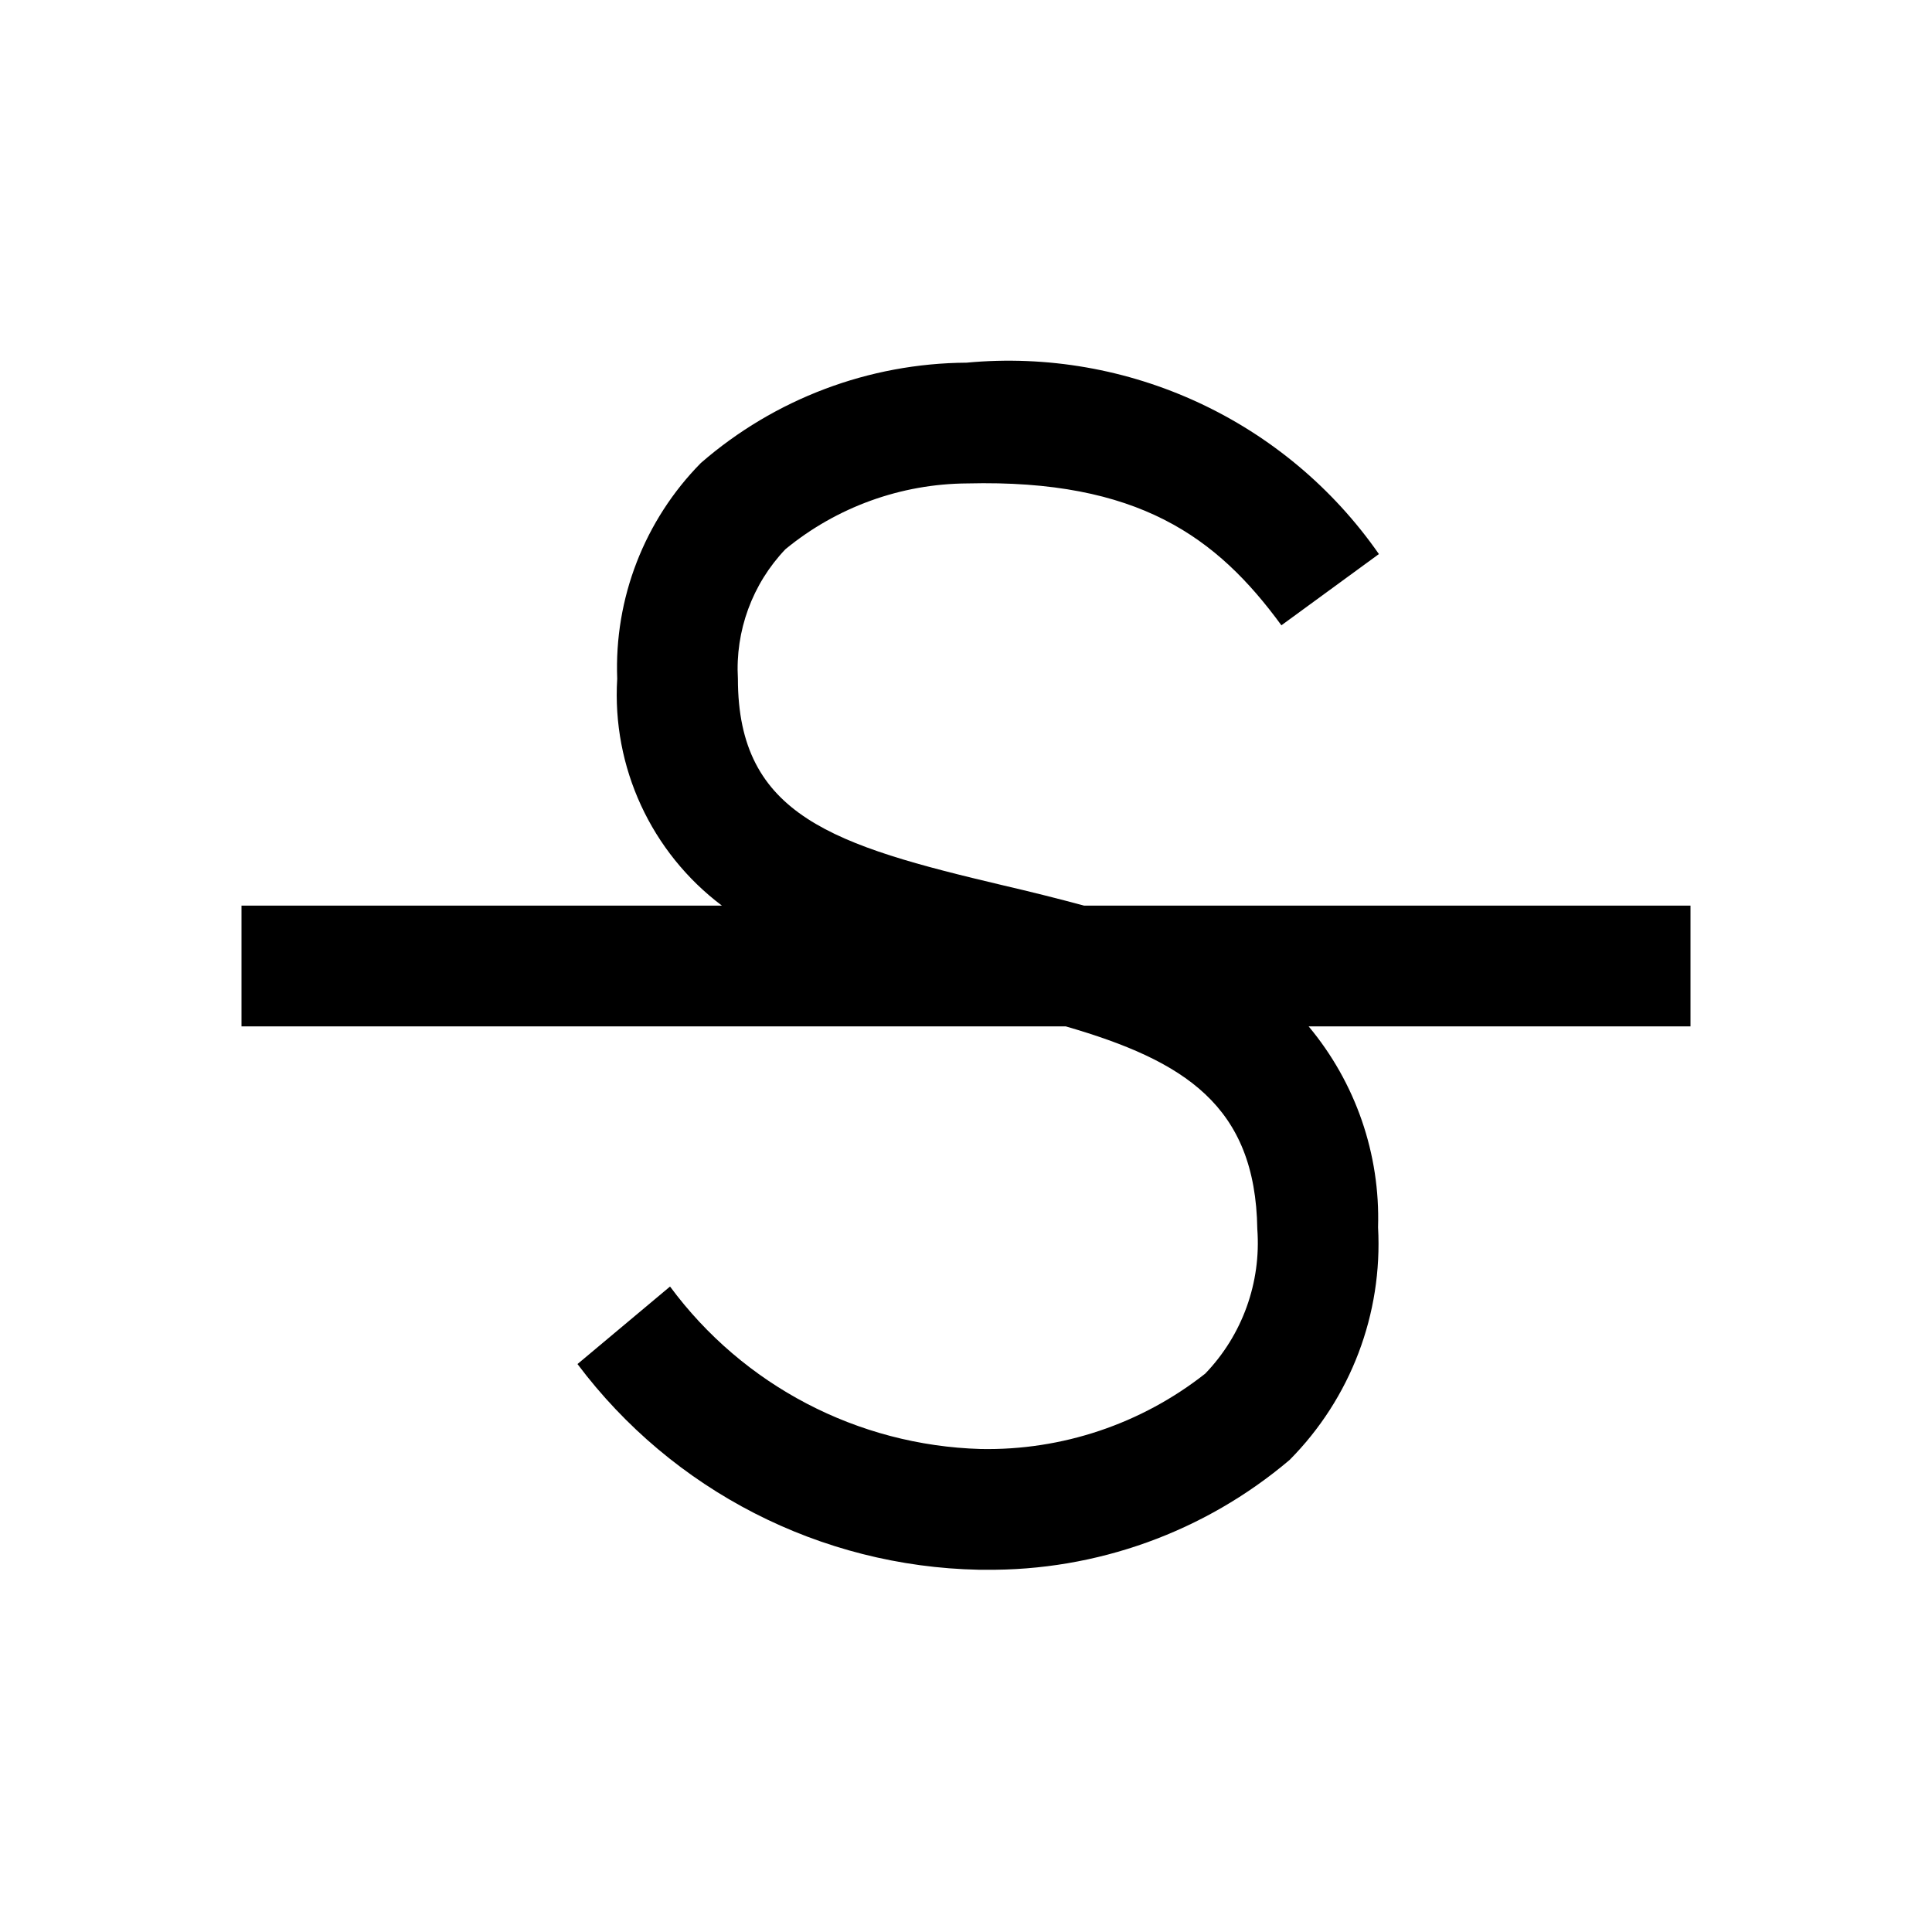
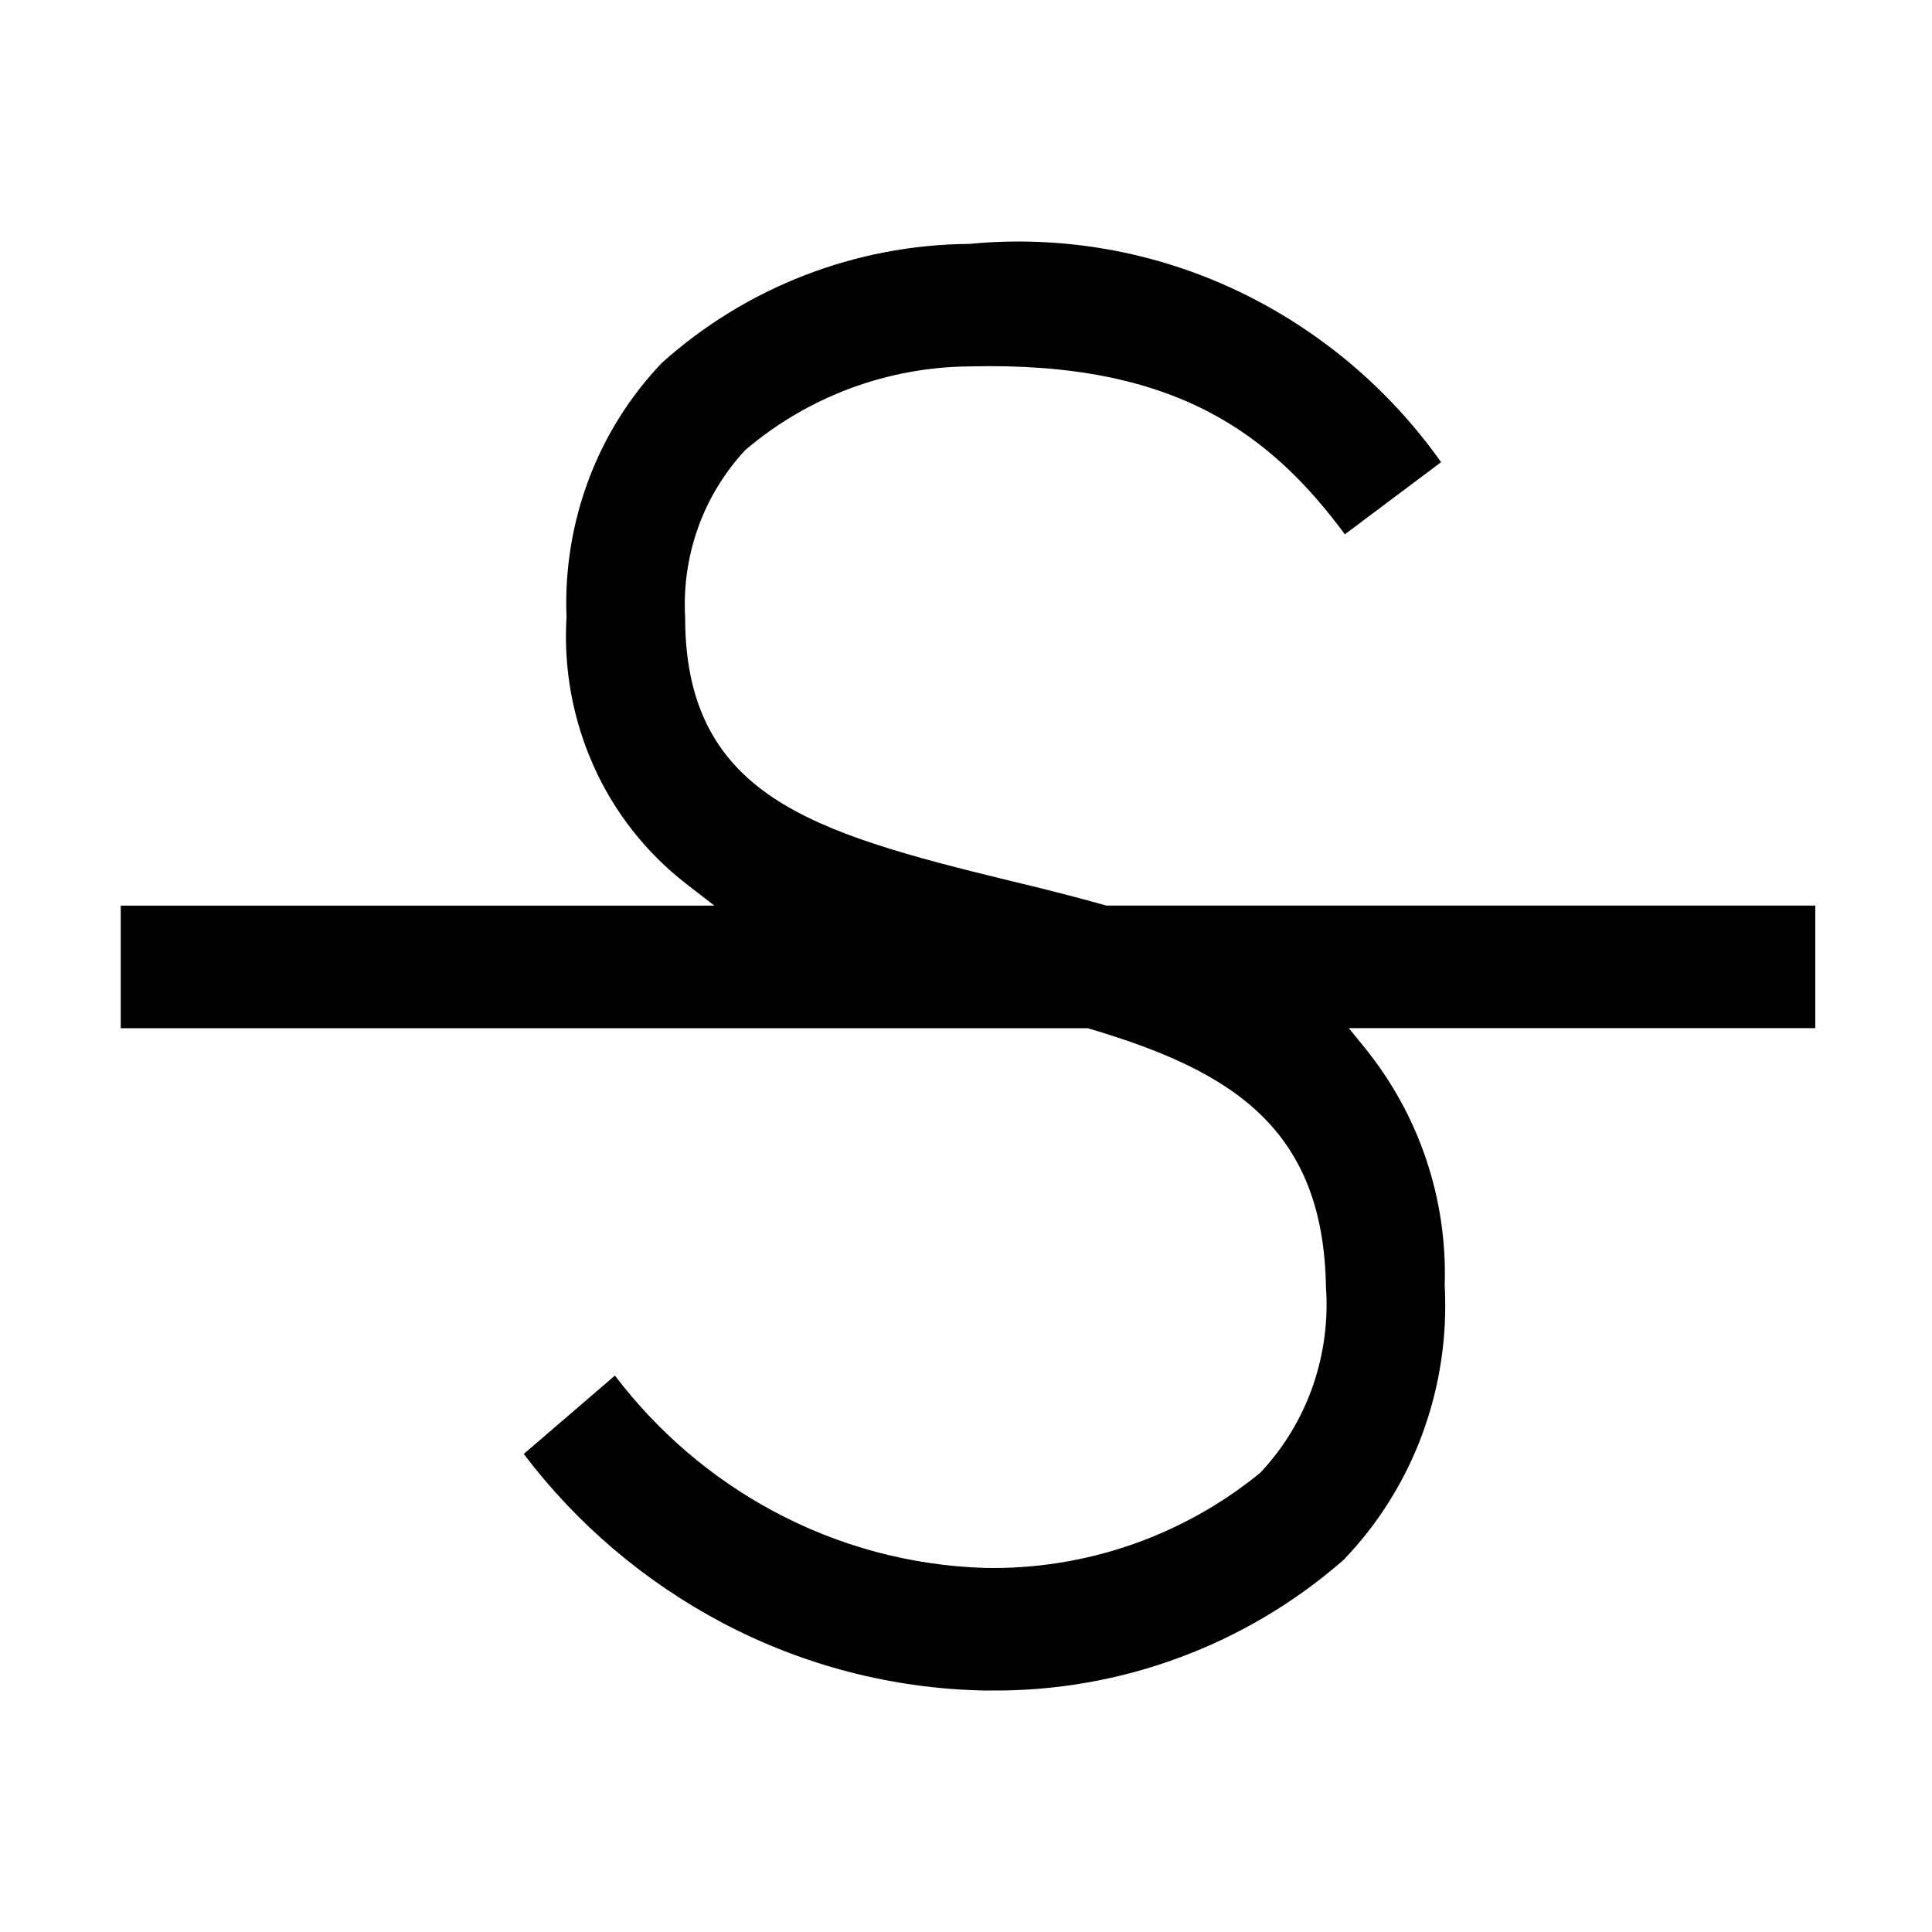
<svg xmlns="http://www.w3.org/2000/svg" width="32" height="32" fill="currentColor" viewBox="0 0 32 32">
-   <path d="M28 15H17.956a39.68 39.68 0 00-1.338-.335c-2.808-.664-4.396-1.15-4.396-3.423a2.868 2.868 0 01.787-2.145 4.789 4.789 0 013.013-1.09c2.83-.07 4.135.89 5.202 2.35l1.615-1.18a7.473 7.473 0 00-6.83-3.17c-1.618.01-3.179.6-4.4 1.661a4.827 4.827 0 00-1.386 3.574A4.372 4.372 0 0011.957 15H4v2h13.652c1.967.57 3.143 1.312 3.173 3.358a3.12 3.12 0 01-.862 2.393A5.824 5.824 0 0116.243 24a6.635 6.635 0 01-5.145-2.691l-1.533 1.284A8.526 8.526 0 0016.212 26h.1a7.67 7.67 0 005.048-1.819 5.077 5.077 0 001.465-3.853A4.952 4.952 0 0021.675 17H28v-2z" />
+   <path fill-rule="evenodd" d="M16.064 4.039a8.456 8.456 0 014.453.788 8.719 8.719 0 013.352 2.828L22.275 8.85c-.613-.83-1.31-1.533-2.25-2.025-1.004-.524-2.266-.799-3.968-.756a5.795 5.795 0 00-3.703 1.377l-.01.008-.008.009c-.34.367-.604.802-.774 1.277-.169.474-.242.978-.214 1.481 0 .713.122 1.3.368 1.792.247.494.613.879 1.08 1.193.924.62 2.268.977 3.924 1.38.529.125 1.056.26 1.58.406l.027.007h11.74v2.03H22.34l.27.332a5.936 5.936 0 011.319 3.922v.017a6.14 6.14 0 01-.372 2.456 6.008 6.008 0 01-1.303 2.081A8.752 8.752 0 0116.407 28h-.12a9.7 9.7 0 01-4.316-1.118 9.978 9.978 0 01-3.296-2.8l1.51-1.298c.707.93 1.6 1.696 2.621 2.244a7.91 7.91 0 003.51.942h.002a6.995 6.995 0 004.546-1.568l.01-.009.01-.01c.38-.406.672-.889.858-1.418.184-.527.26-1.088.22-1.646-.02-1.286-.392-2.19-1.082-2.858-.682-.66-1.655-1.072-2.828-1.42l-.029-.01H2V15h9.832l-.47-.364a5.102 5.102 0 01-1.529-1.947 5.252 5.252 0 01-.45-2.46v-.02a5.824 5.824 0 01.37-2.273 5.7 5.7 0 011.213-1.929 7.71 7.71 0 015.08-1.967h.009l.01-.001z" clip-rule="evenodd" />
</svg>
